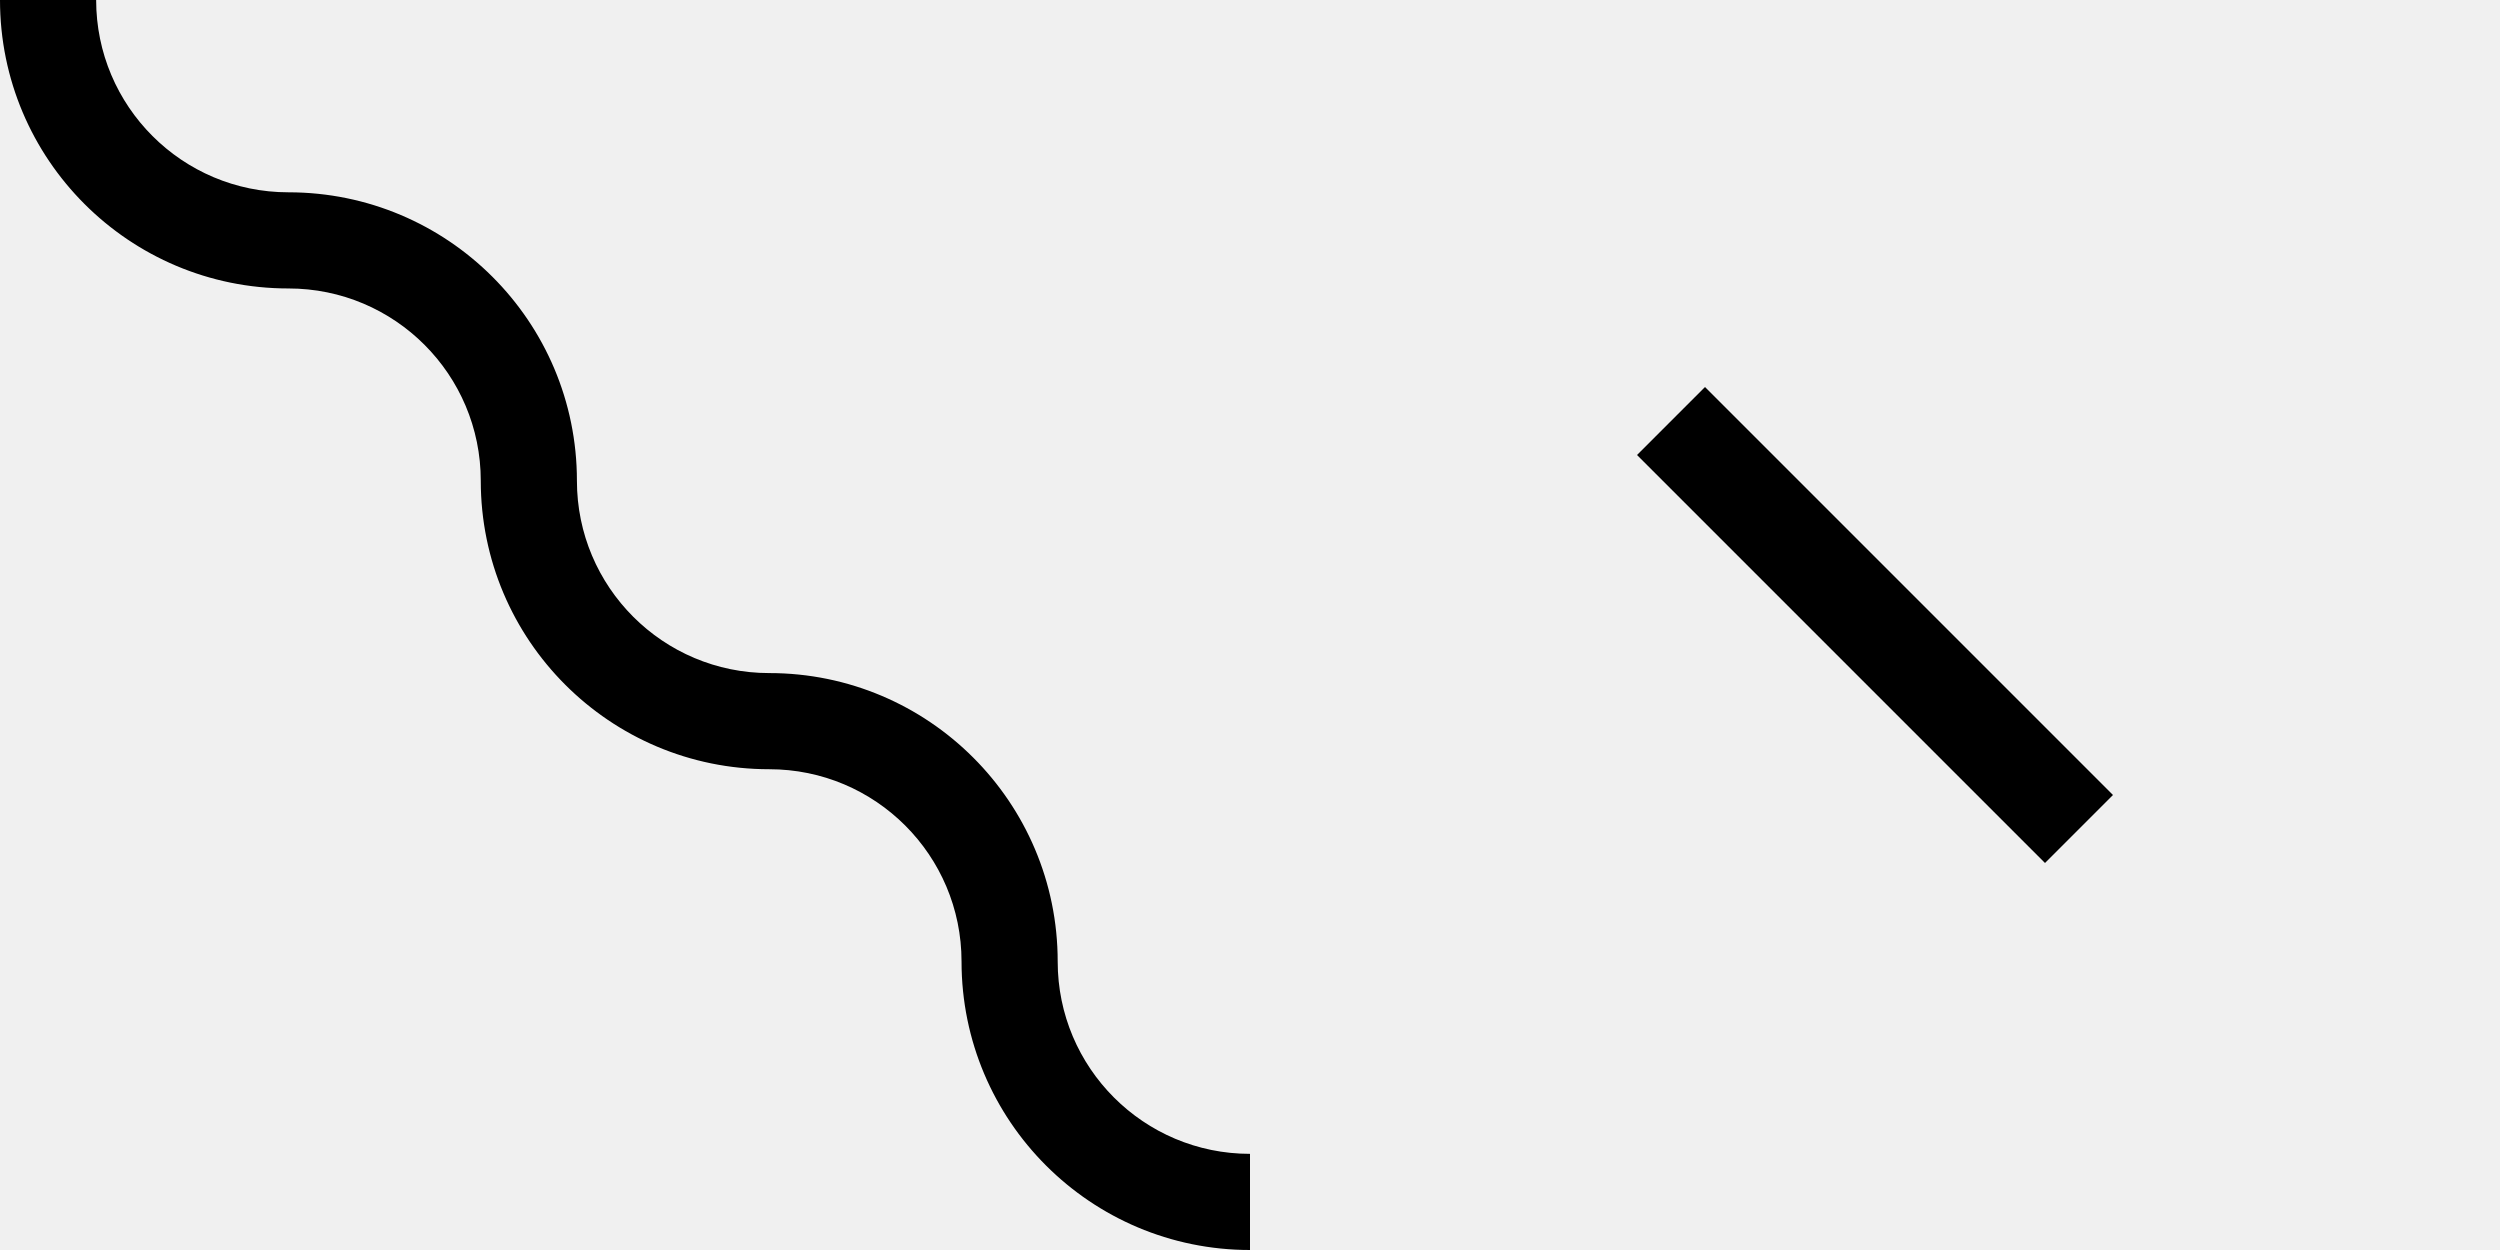
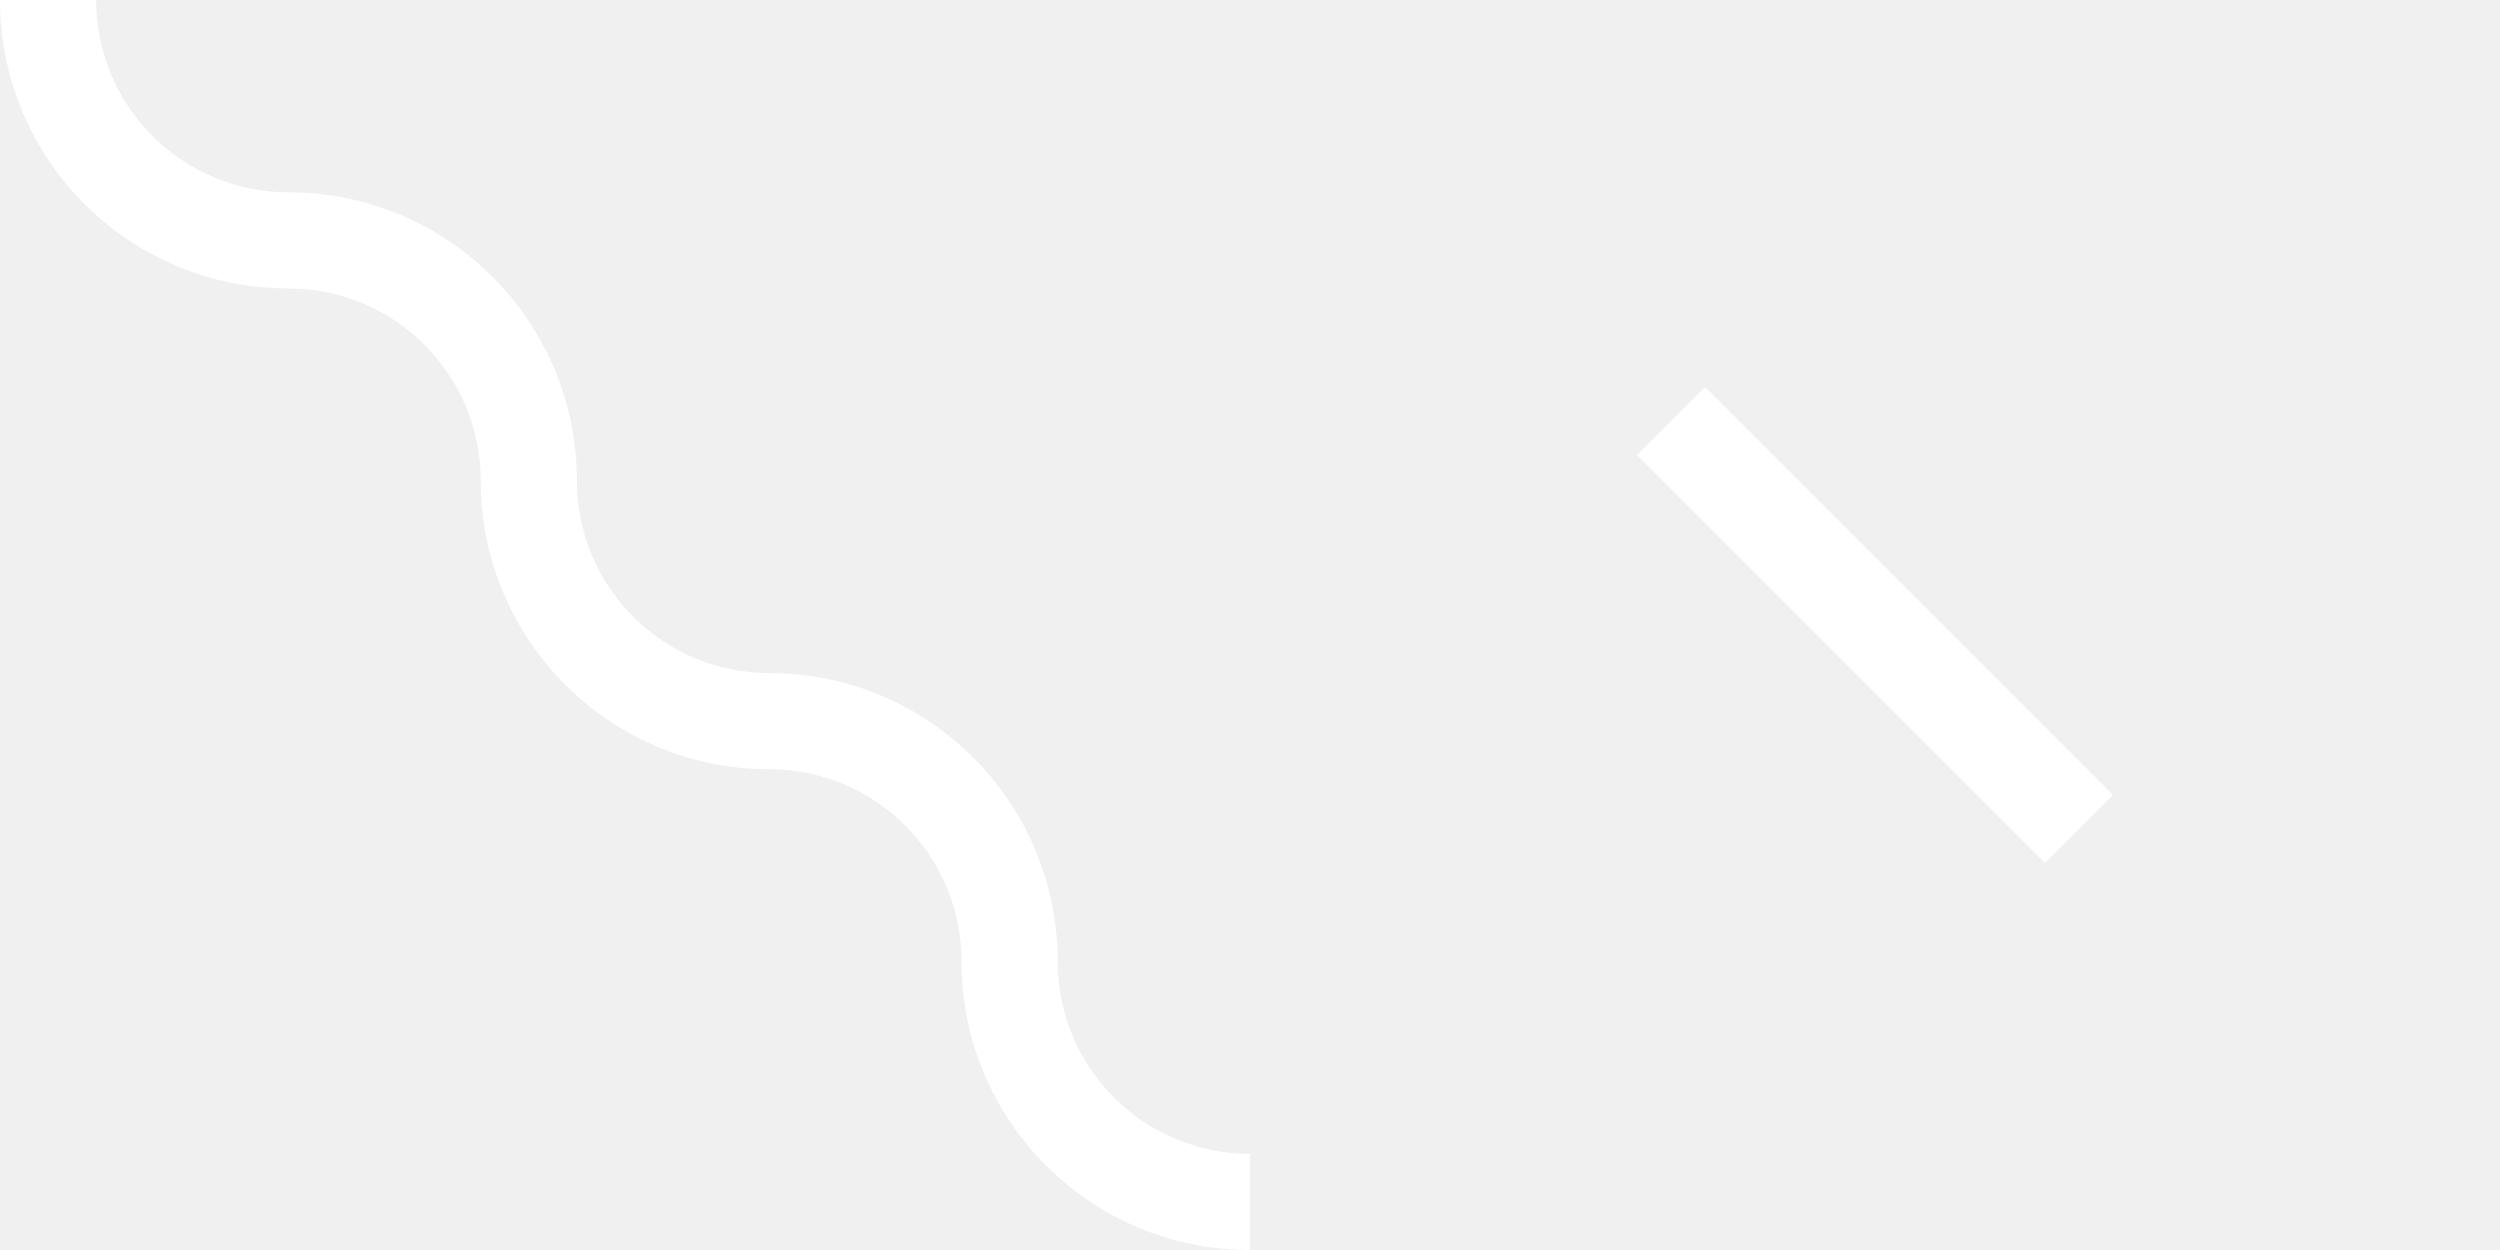
<svg xmlns="http://www.w3.org/2000/svg" width="52" height="26" viewBox="0 0 52 26">
  <g fill="none" fill-rule="evenodd">
-     <g fill="#000">
+     <g fill="#fff">
      <path d="M10 10c0-2.21-1.79-4-4-4-3.314 0-6-2.686-6-6h2c0 2.21 1.79 4 4 4 3.314 0 6 2.686 6 6 0 2.21 1.79 4 4 4 3.314 0 6 2.686 6 6 0 2.21 1.79 4 4 4v2c-3.314 0-6-2.686-6-6 0-2.21-1.79-4-4-4-3.314 0-6-2.686-6-6zm25.464-1.95l8.486 8.486-1.414 1.414-8.486-8.486 1.414-1.414z" />
    </g>
  </g>
</svg>
